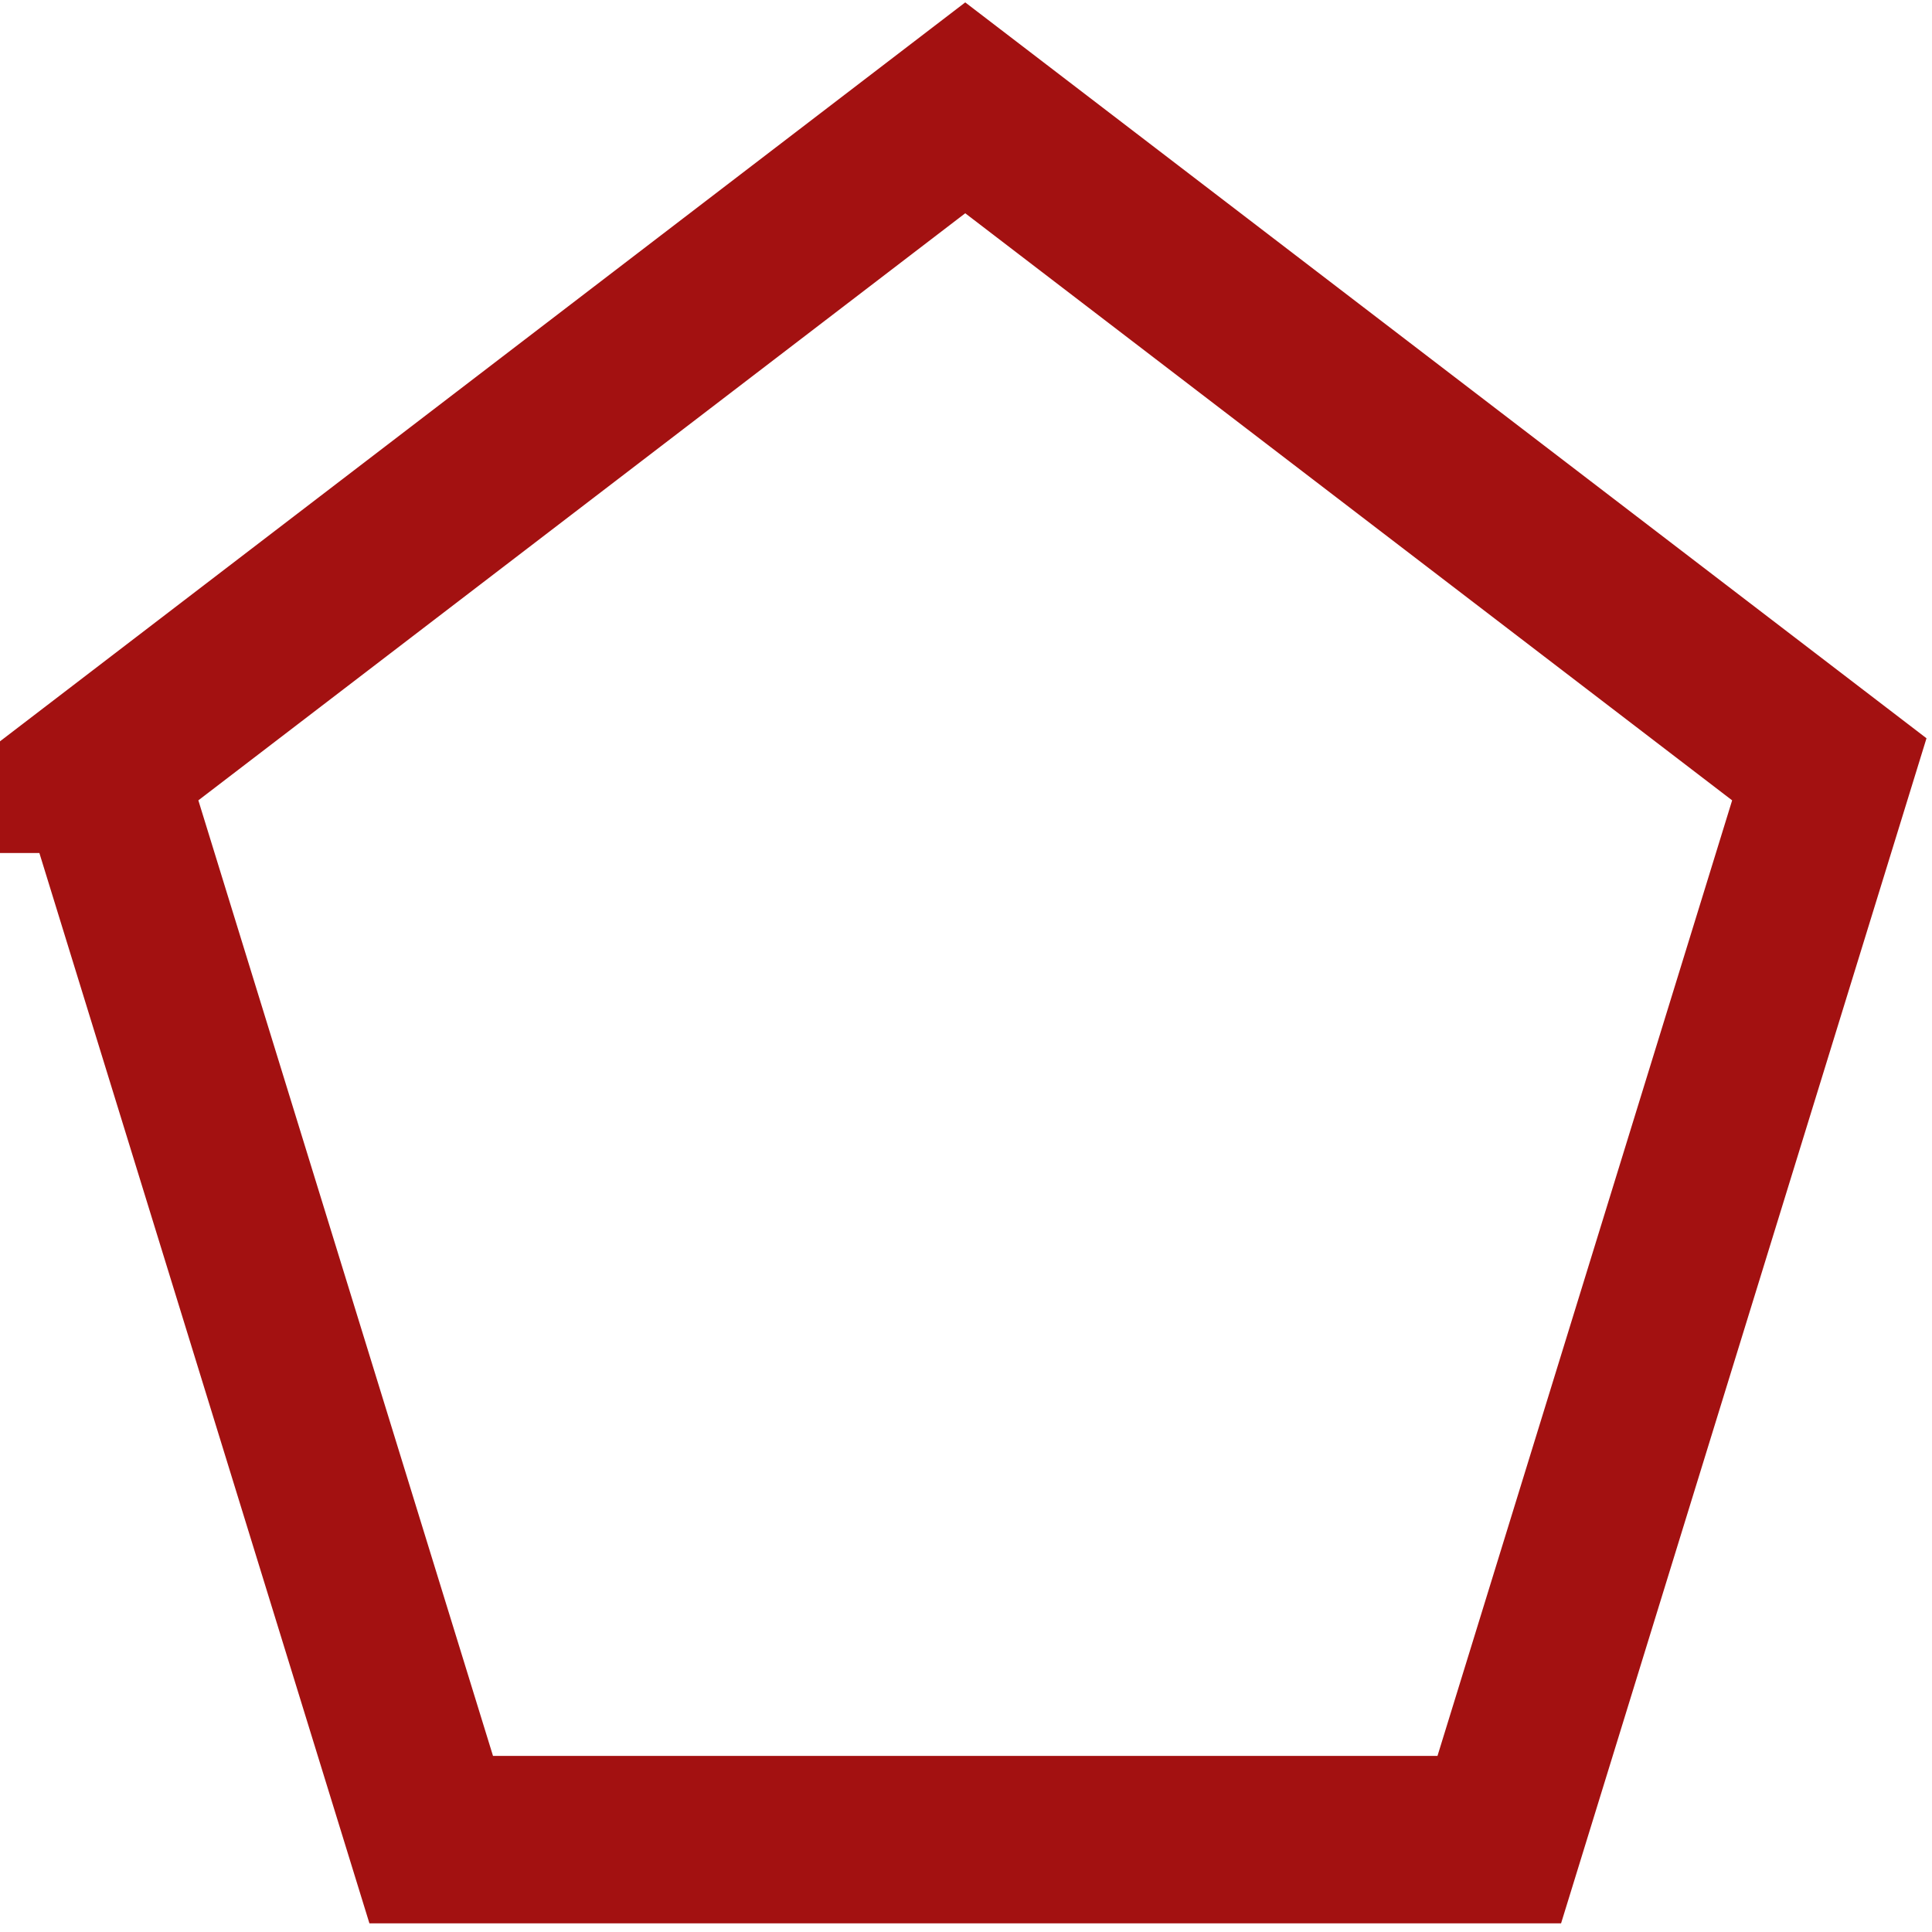
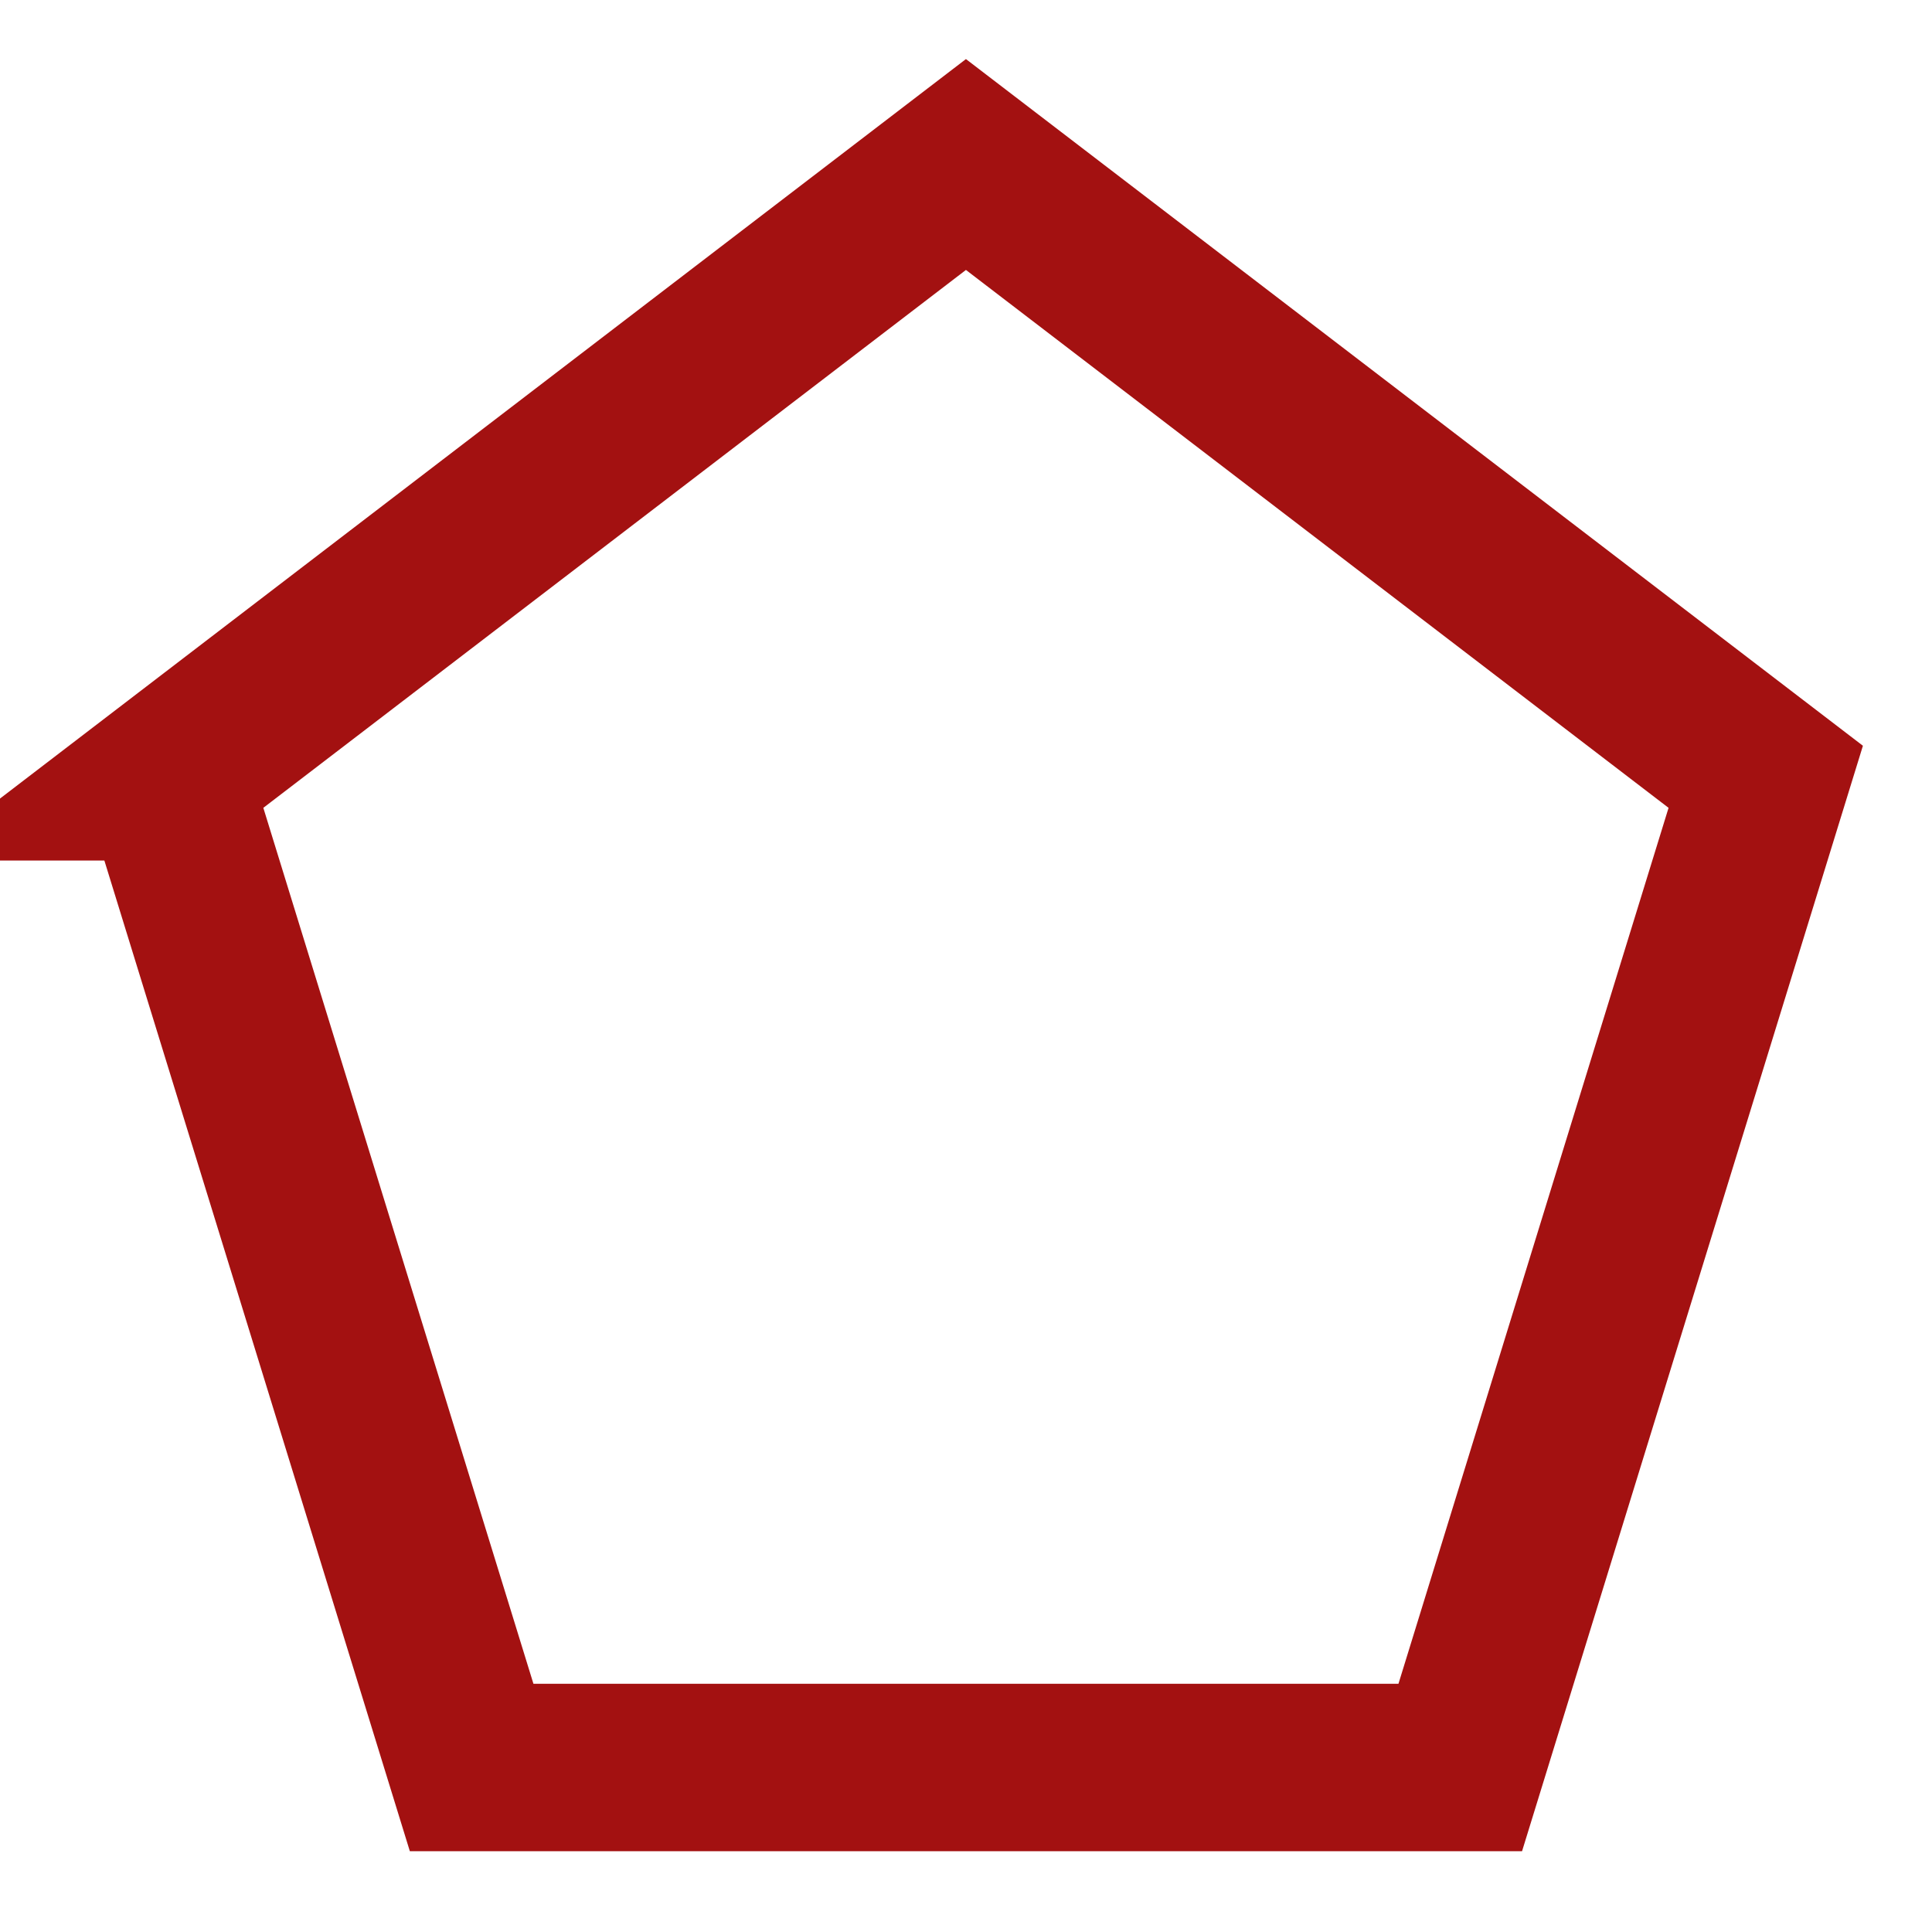
<svg xmlns="http://www.w3.org/2000/svg" width="126.919" height="126.928" version="1.1">
  <g>
-     <path stroke="#a31111" id="svg_4" d="m6.646,50.542l56.768,-43.458l56.768,43.458l-21.683,70.318l-70.169,0l-21.683,-70.318z" stroke-width="11" fill="none" />
+     <path stroke="#a31111" id="svg_4" d="m10.915,51.034l52.545,-40.226l52.545,40.226l-20.07,65.087l-64.949,0l-20.07,-65.087z" stroke-width="11" fill="none" />
  </g>
</svg>
